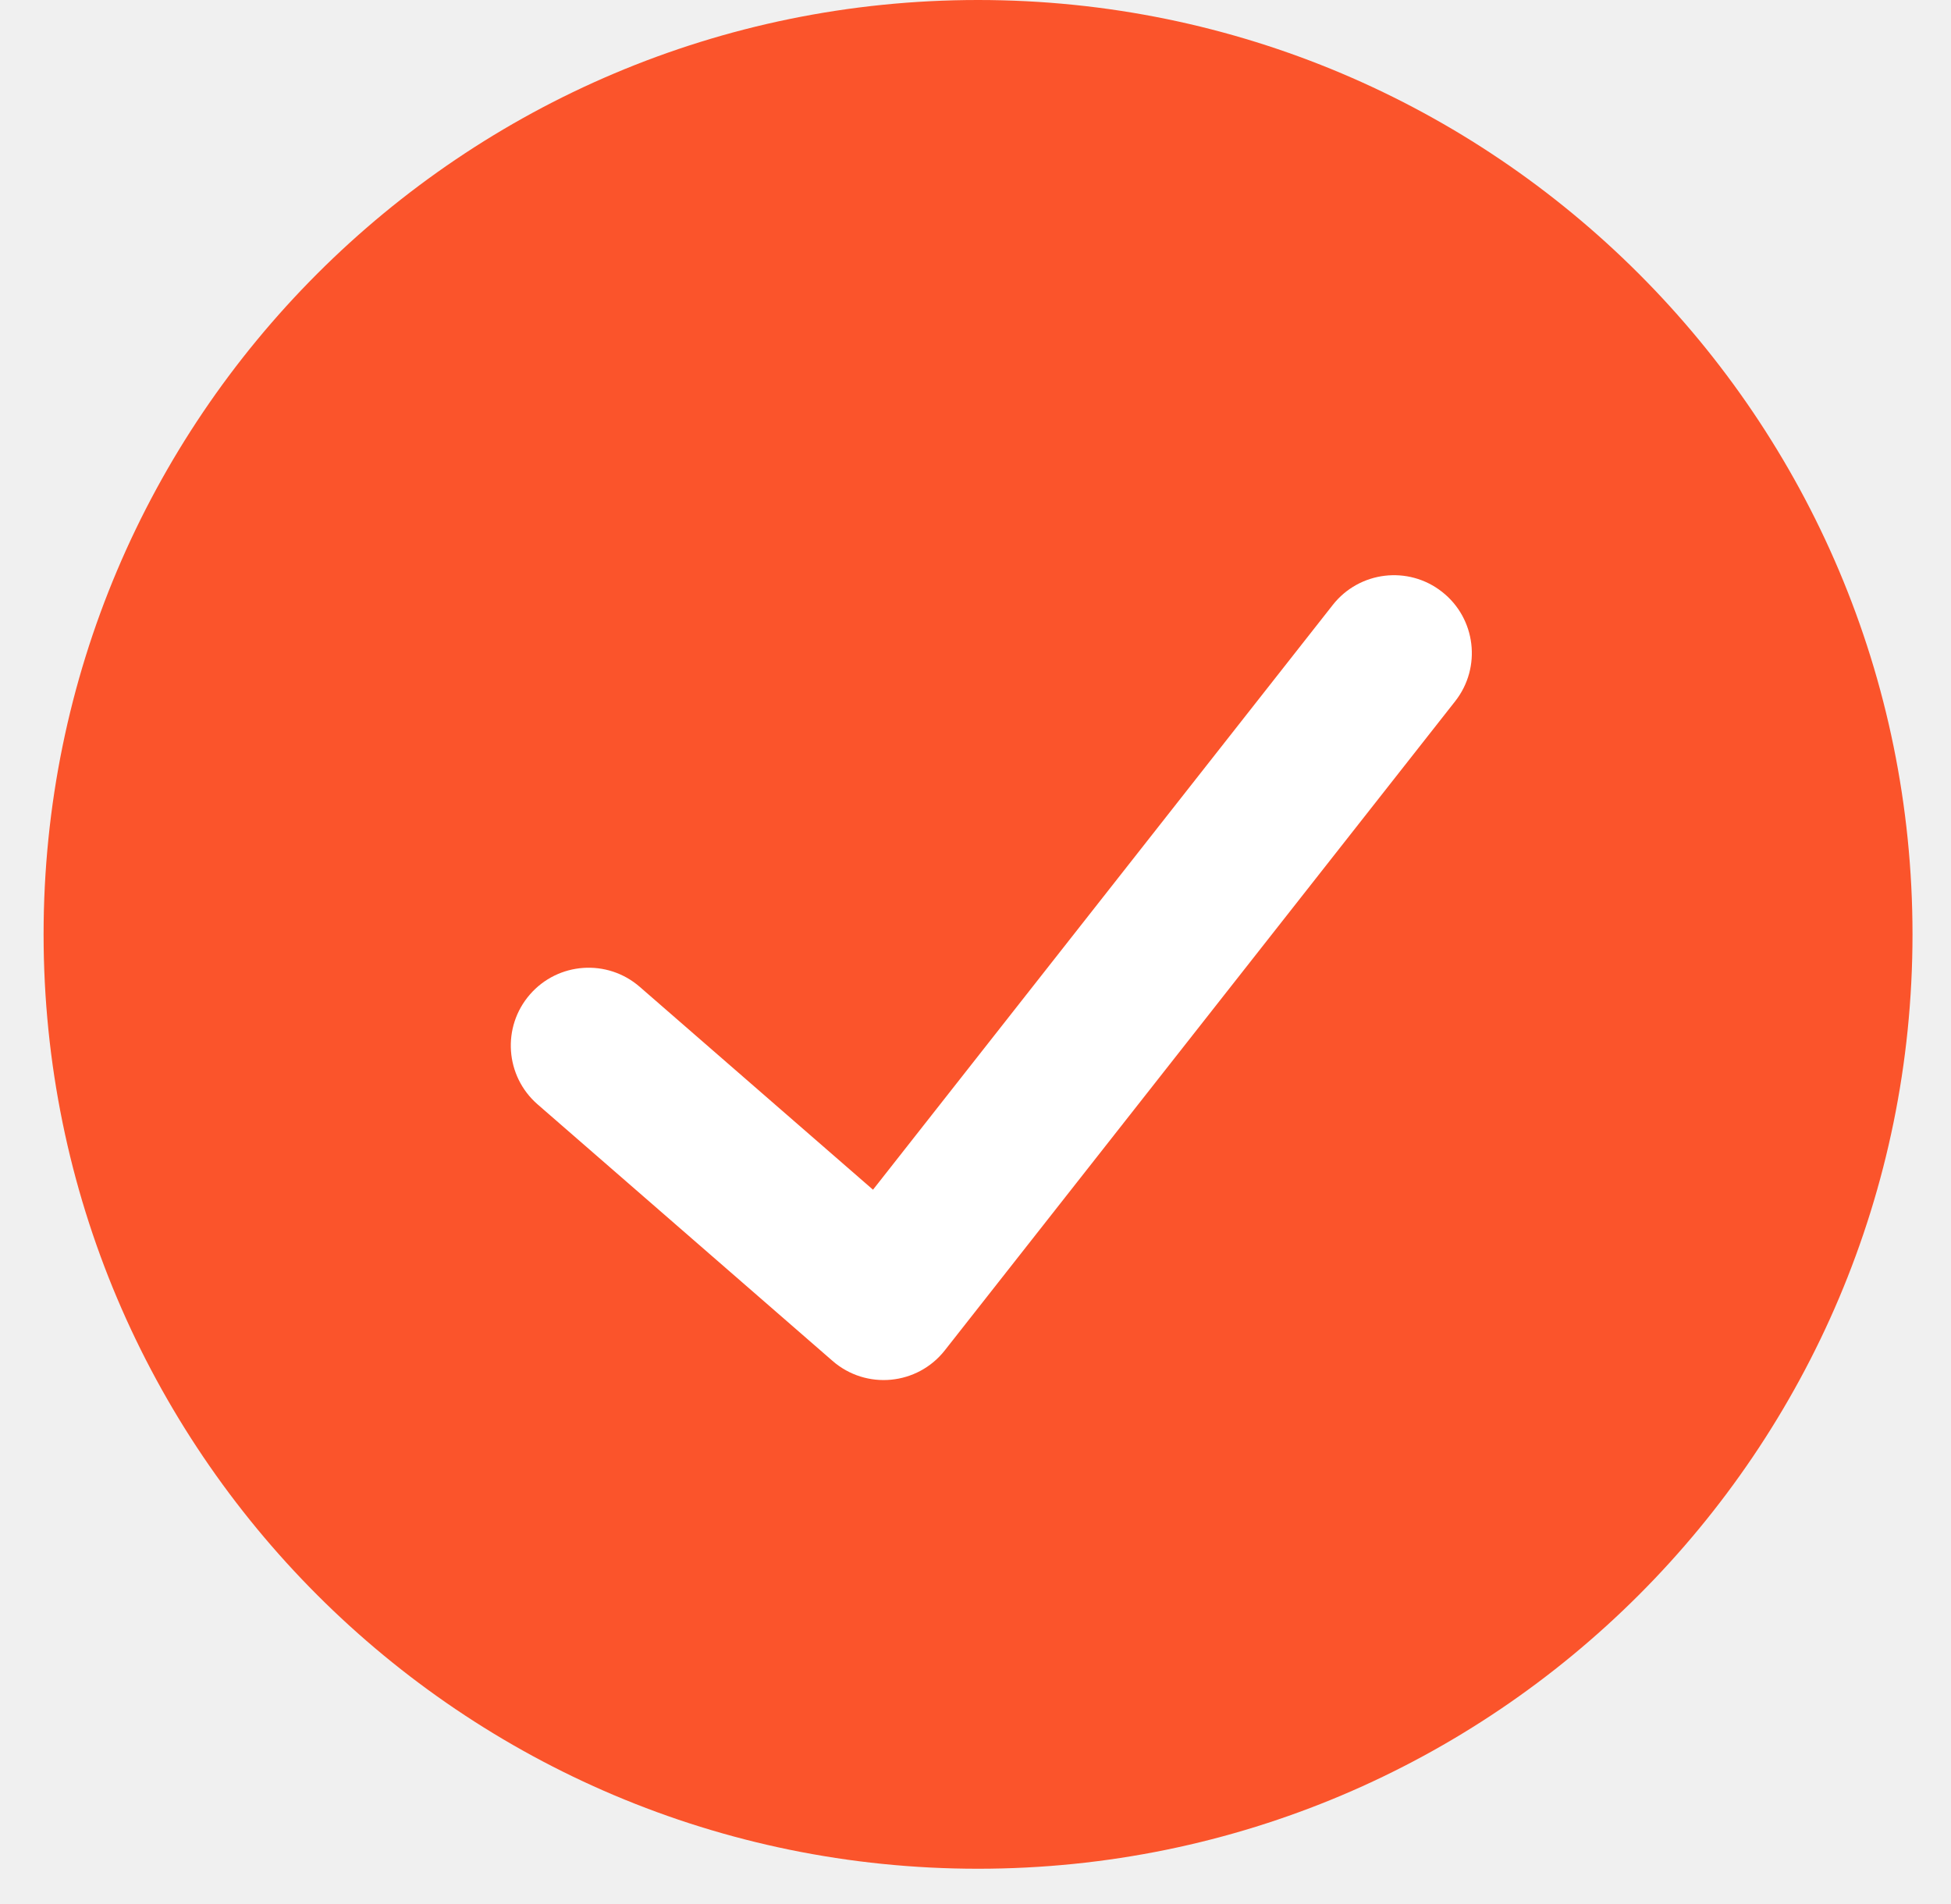
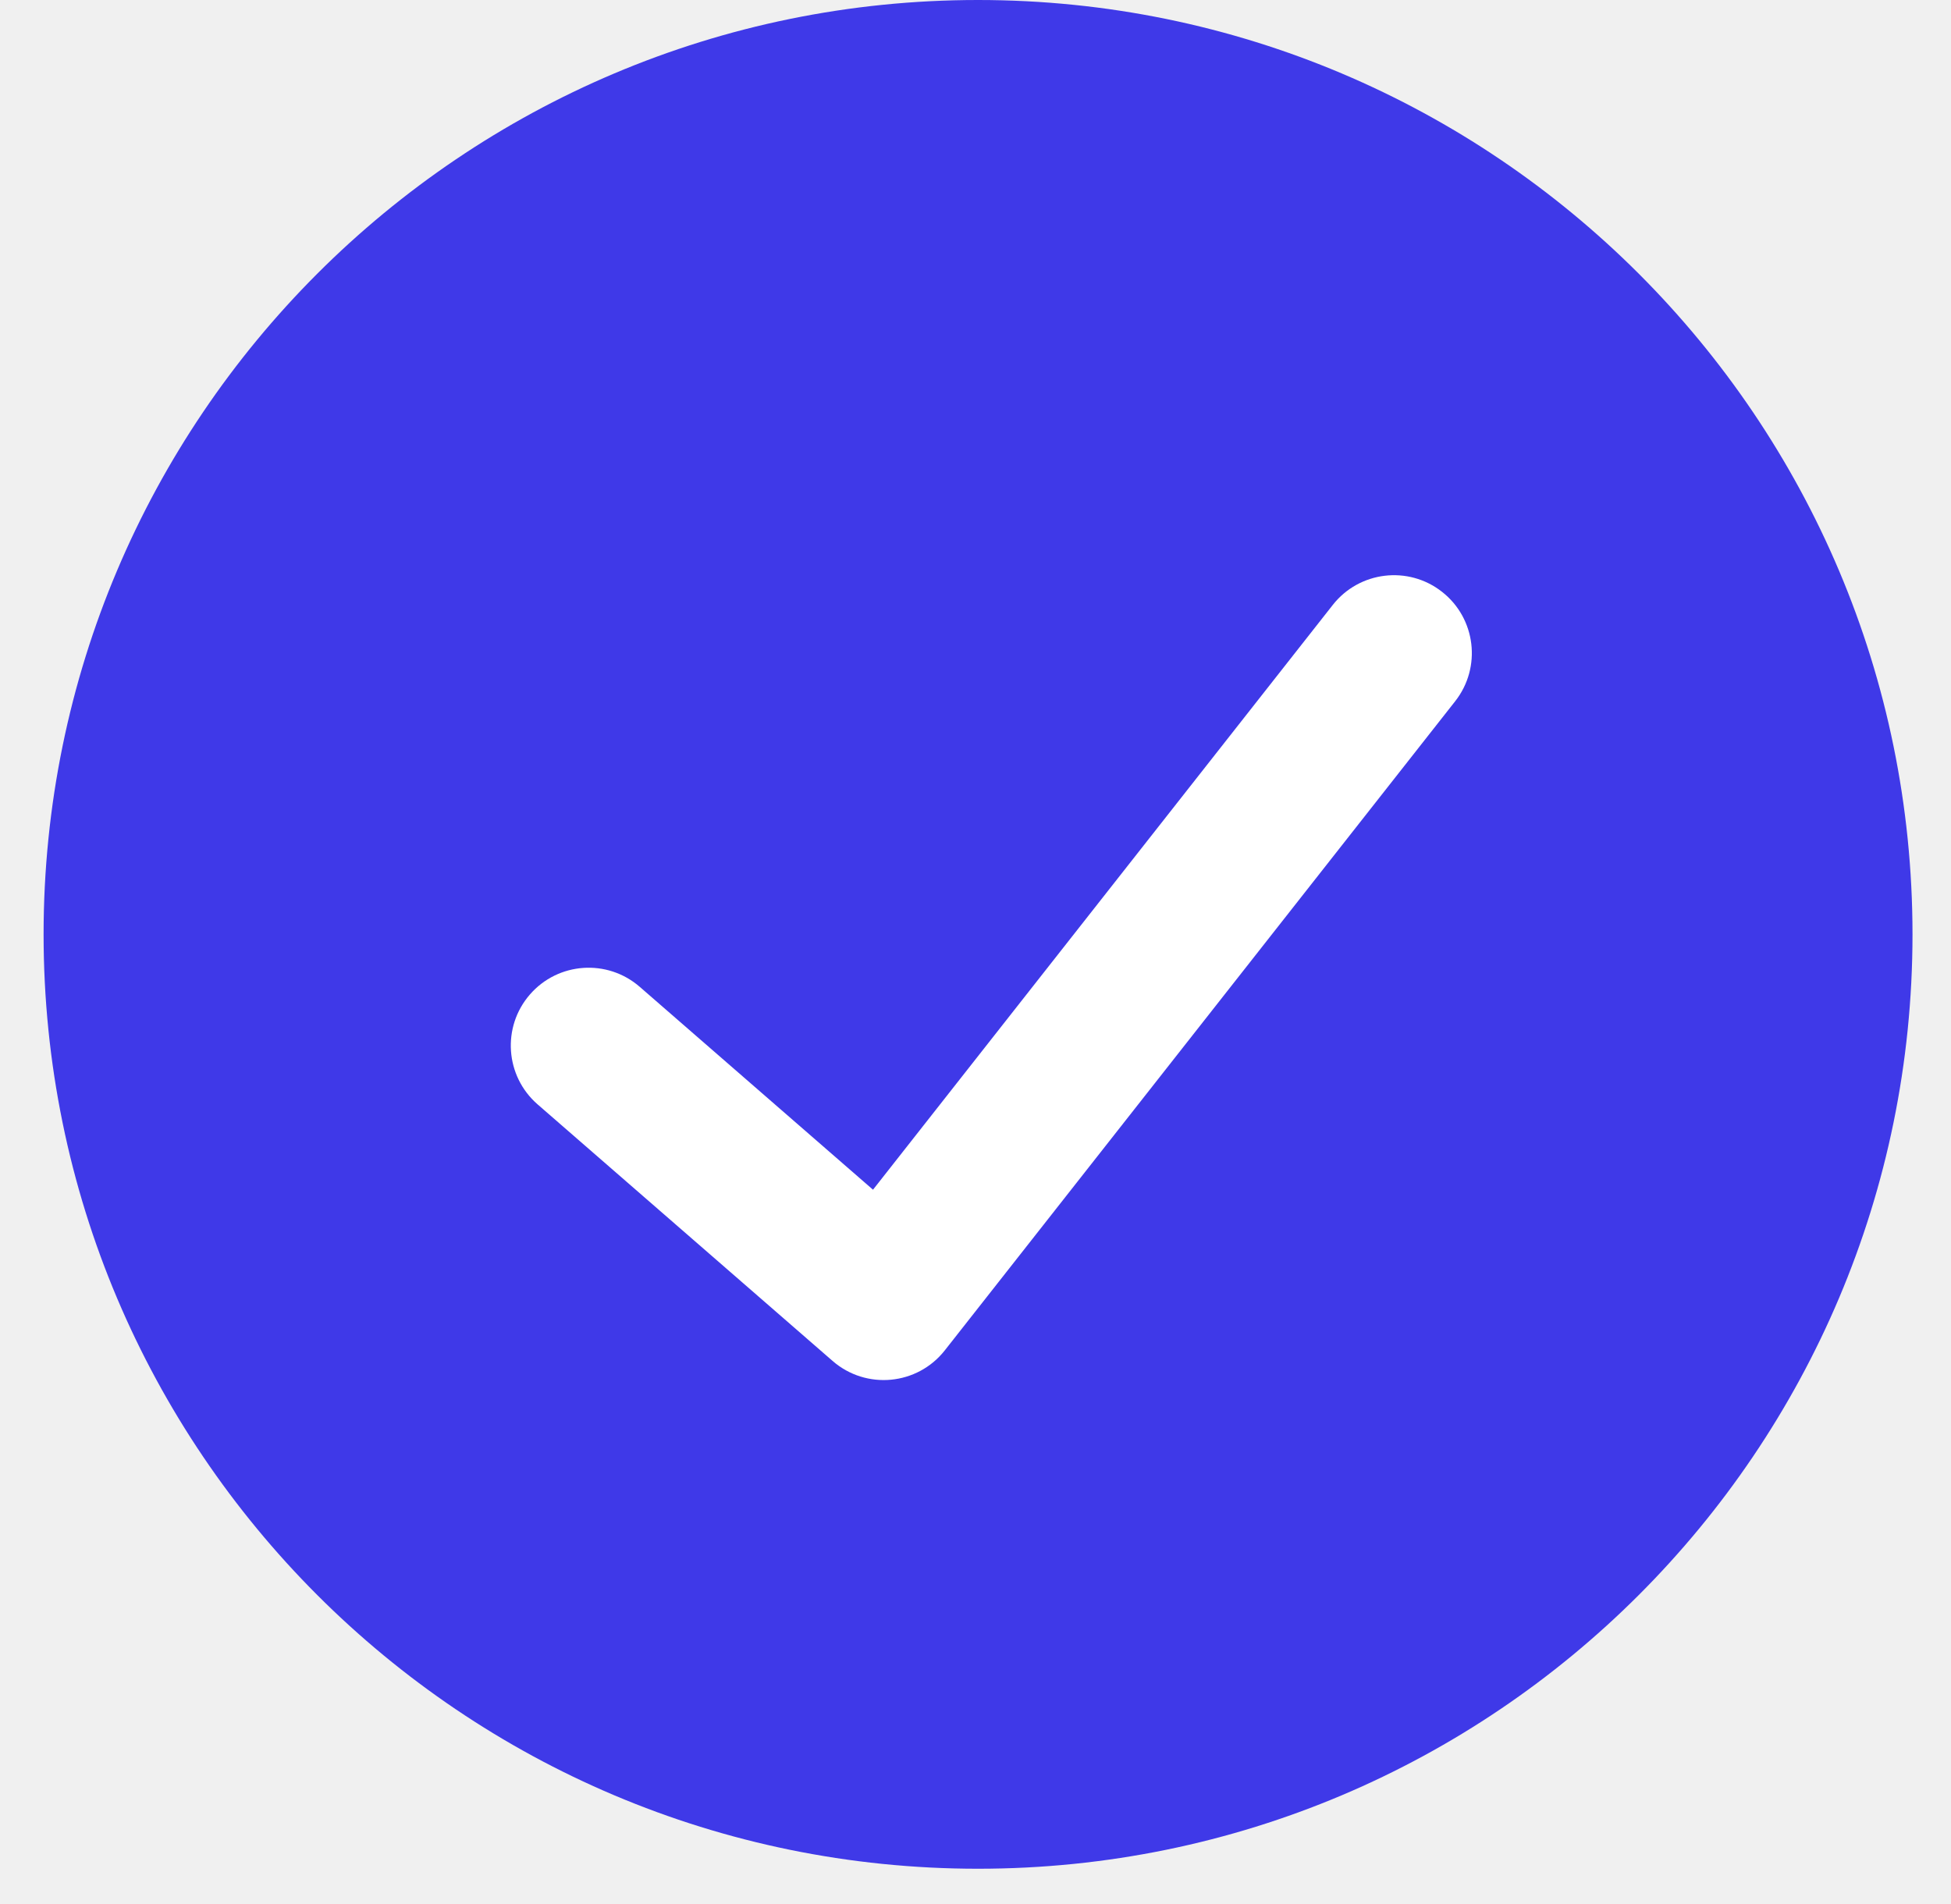
<svg xmlns="http://www.w3.org/2000/svg" width="41" height="40" viewBox="0 0 41 40" fill="none">
-   <path fill-rule="evenodd" clip-rule="evenodd" d="M40.191 19.637C40.191 30.481 31.397 39.275 20.553 39.275C9.708 39.275 0.916 30.482 0.916 19.637C0.916 8.793 9.708 0 20.553 0C31.397 0 40.191 8.794 40.191 19.637Z" fill="#FB542B" />
+   <path fill-rule="evenodd" clip-rule="evenodd" d="M40.191 19.637C40.191 30.481 31.397 39.275 20.553 39.275C9.708 39.275 0.916 30.482 0.916 19.637C0.916 8.793 9.708 0 20.553 0C31.397 0 40.191 8.794 40.191 19.637Z" fill="#3f39e8" />
  <path fill-rule="evenodd" clip-rule="evenodd" d="M18.346 25.004L28.008 12.714C28.566 12.004 29.595 11.88 30.305 12.439C31.016 12.997 31.139 14.026 30.581 14.737L19.856 28.379C19.278 29.115 18.202 29.217 17.496 28.602L11.297 23.21C10.615 22.616 10.543 21.583 11.136 20.901C11.729 20.219 12.763 20.147 13.445 20.741L18.346 25.004Z" fill="white" />
</svg>
